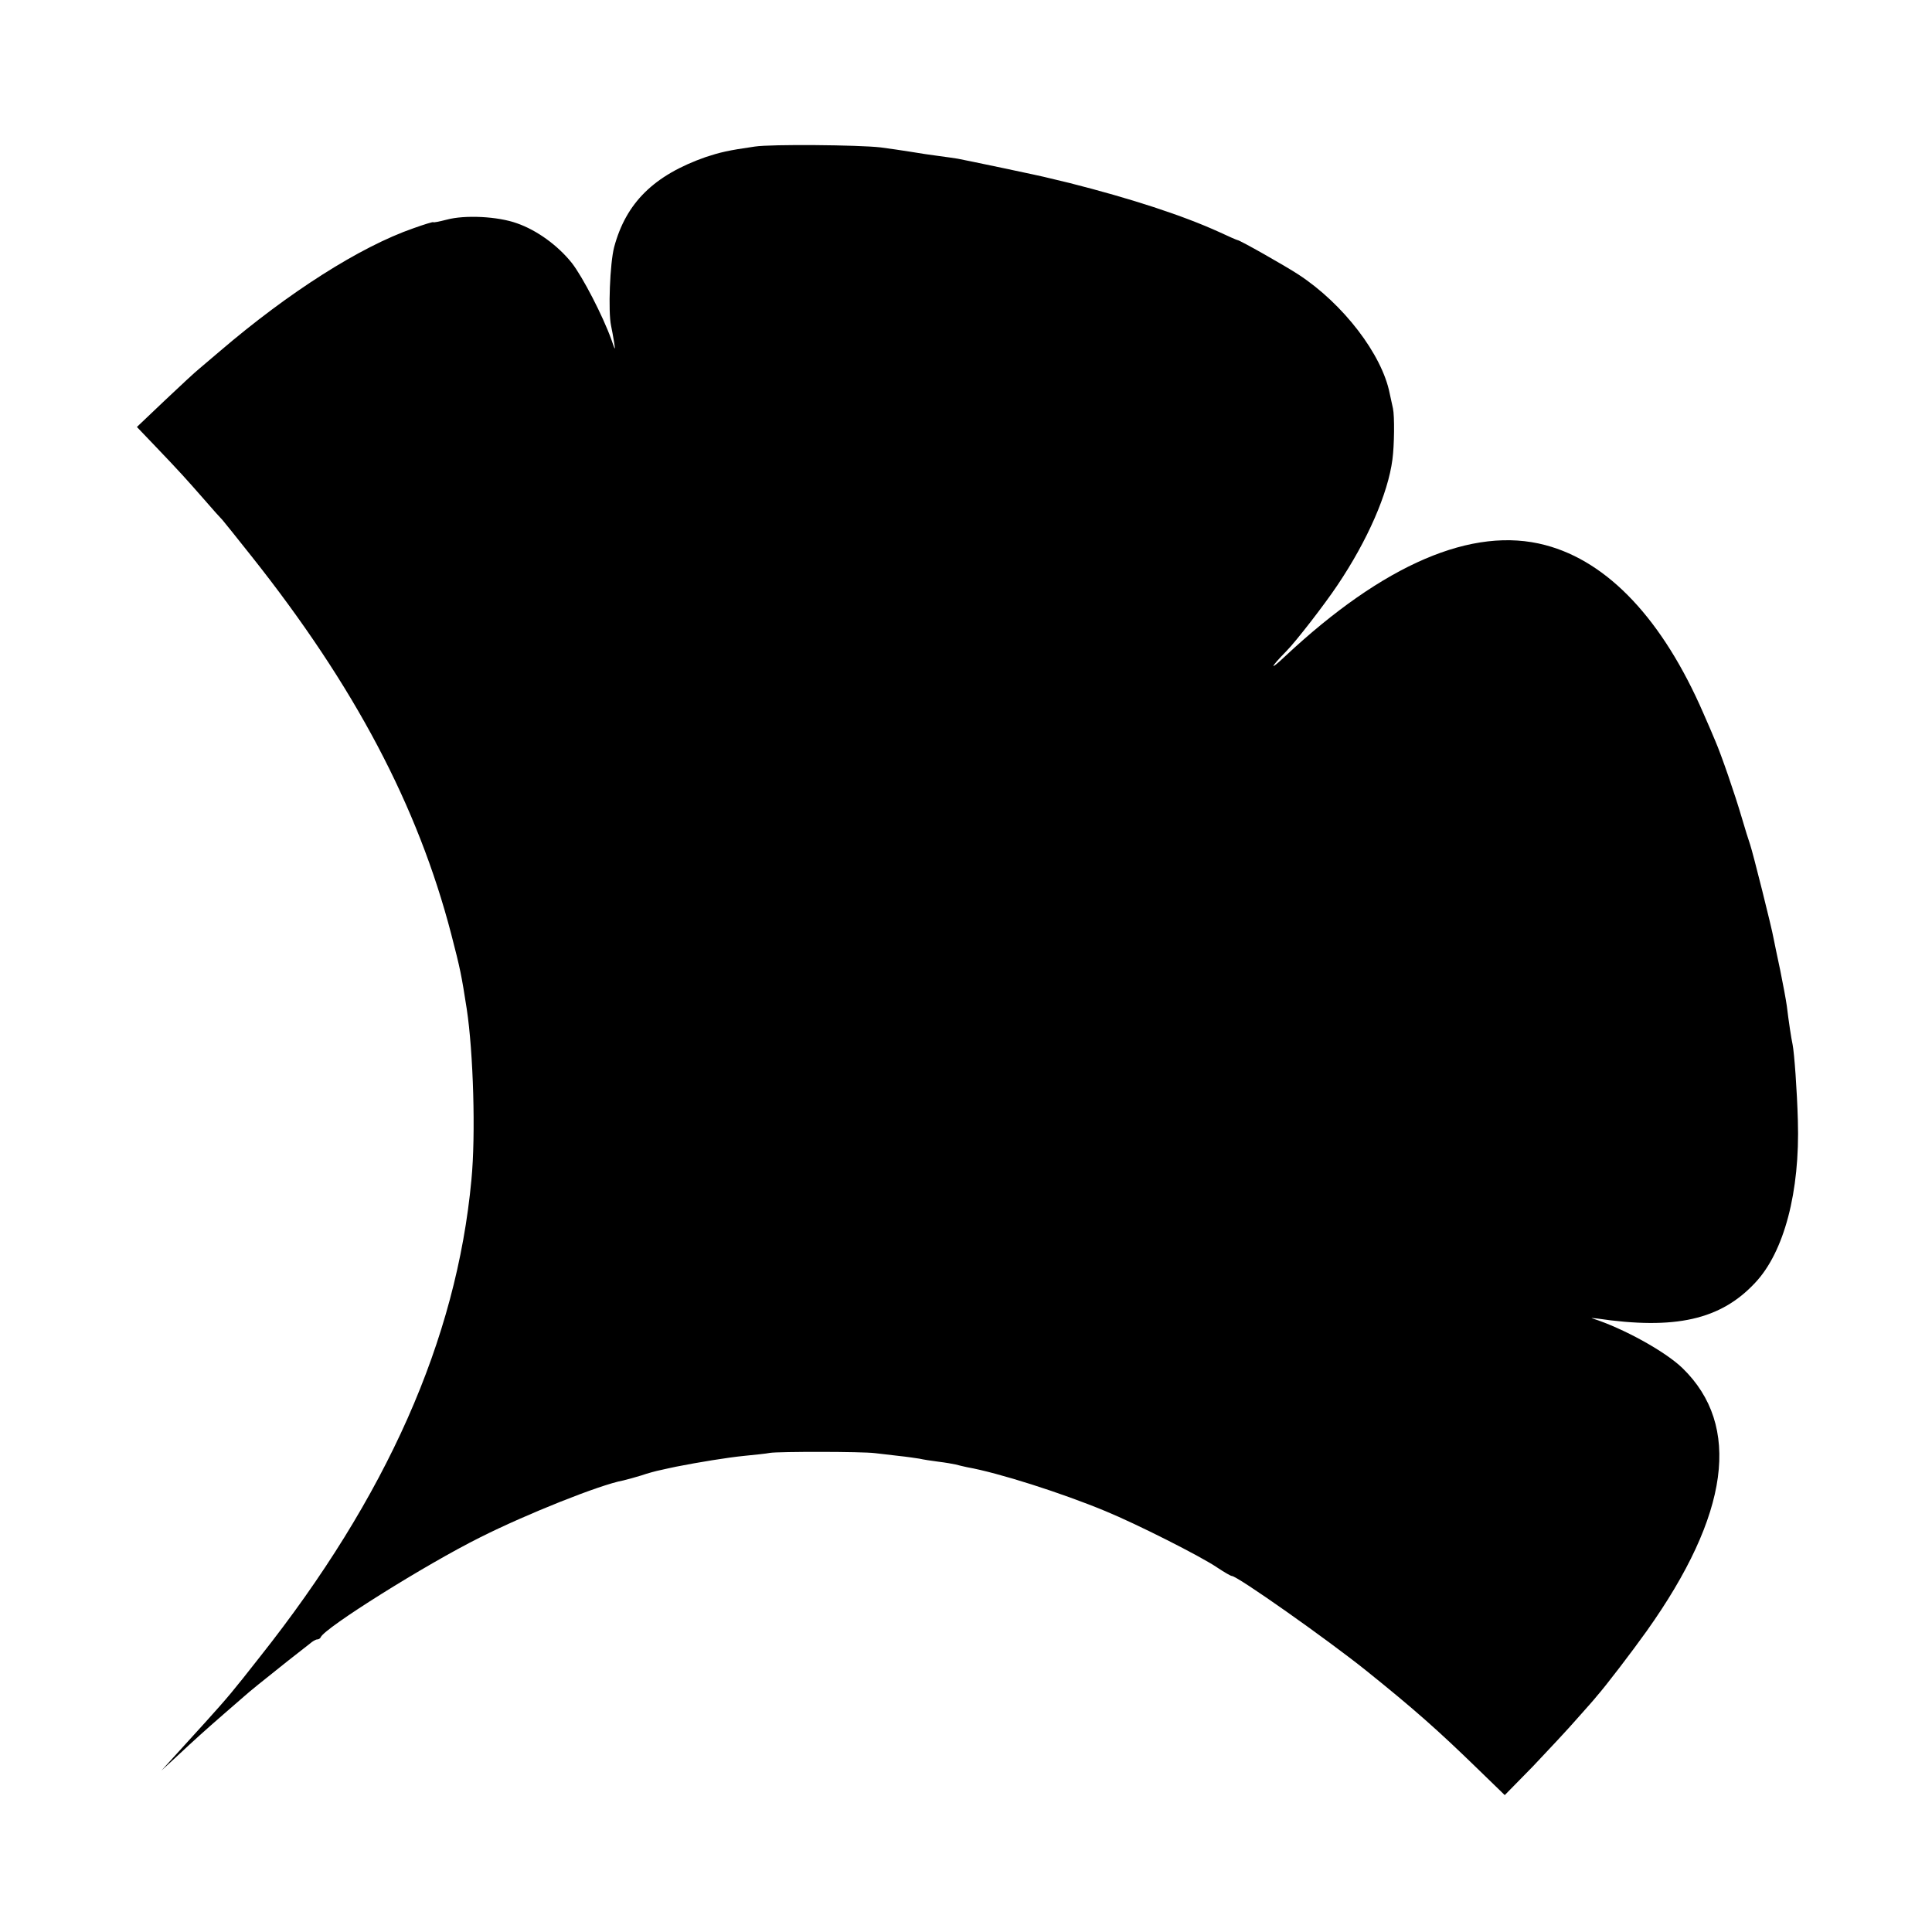
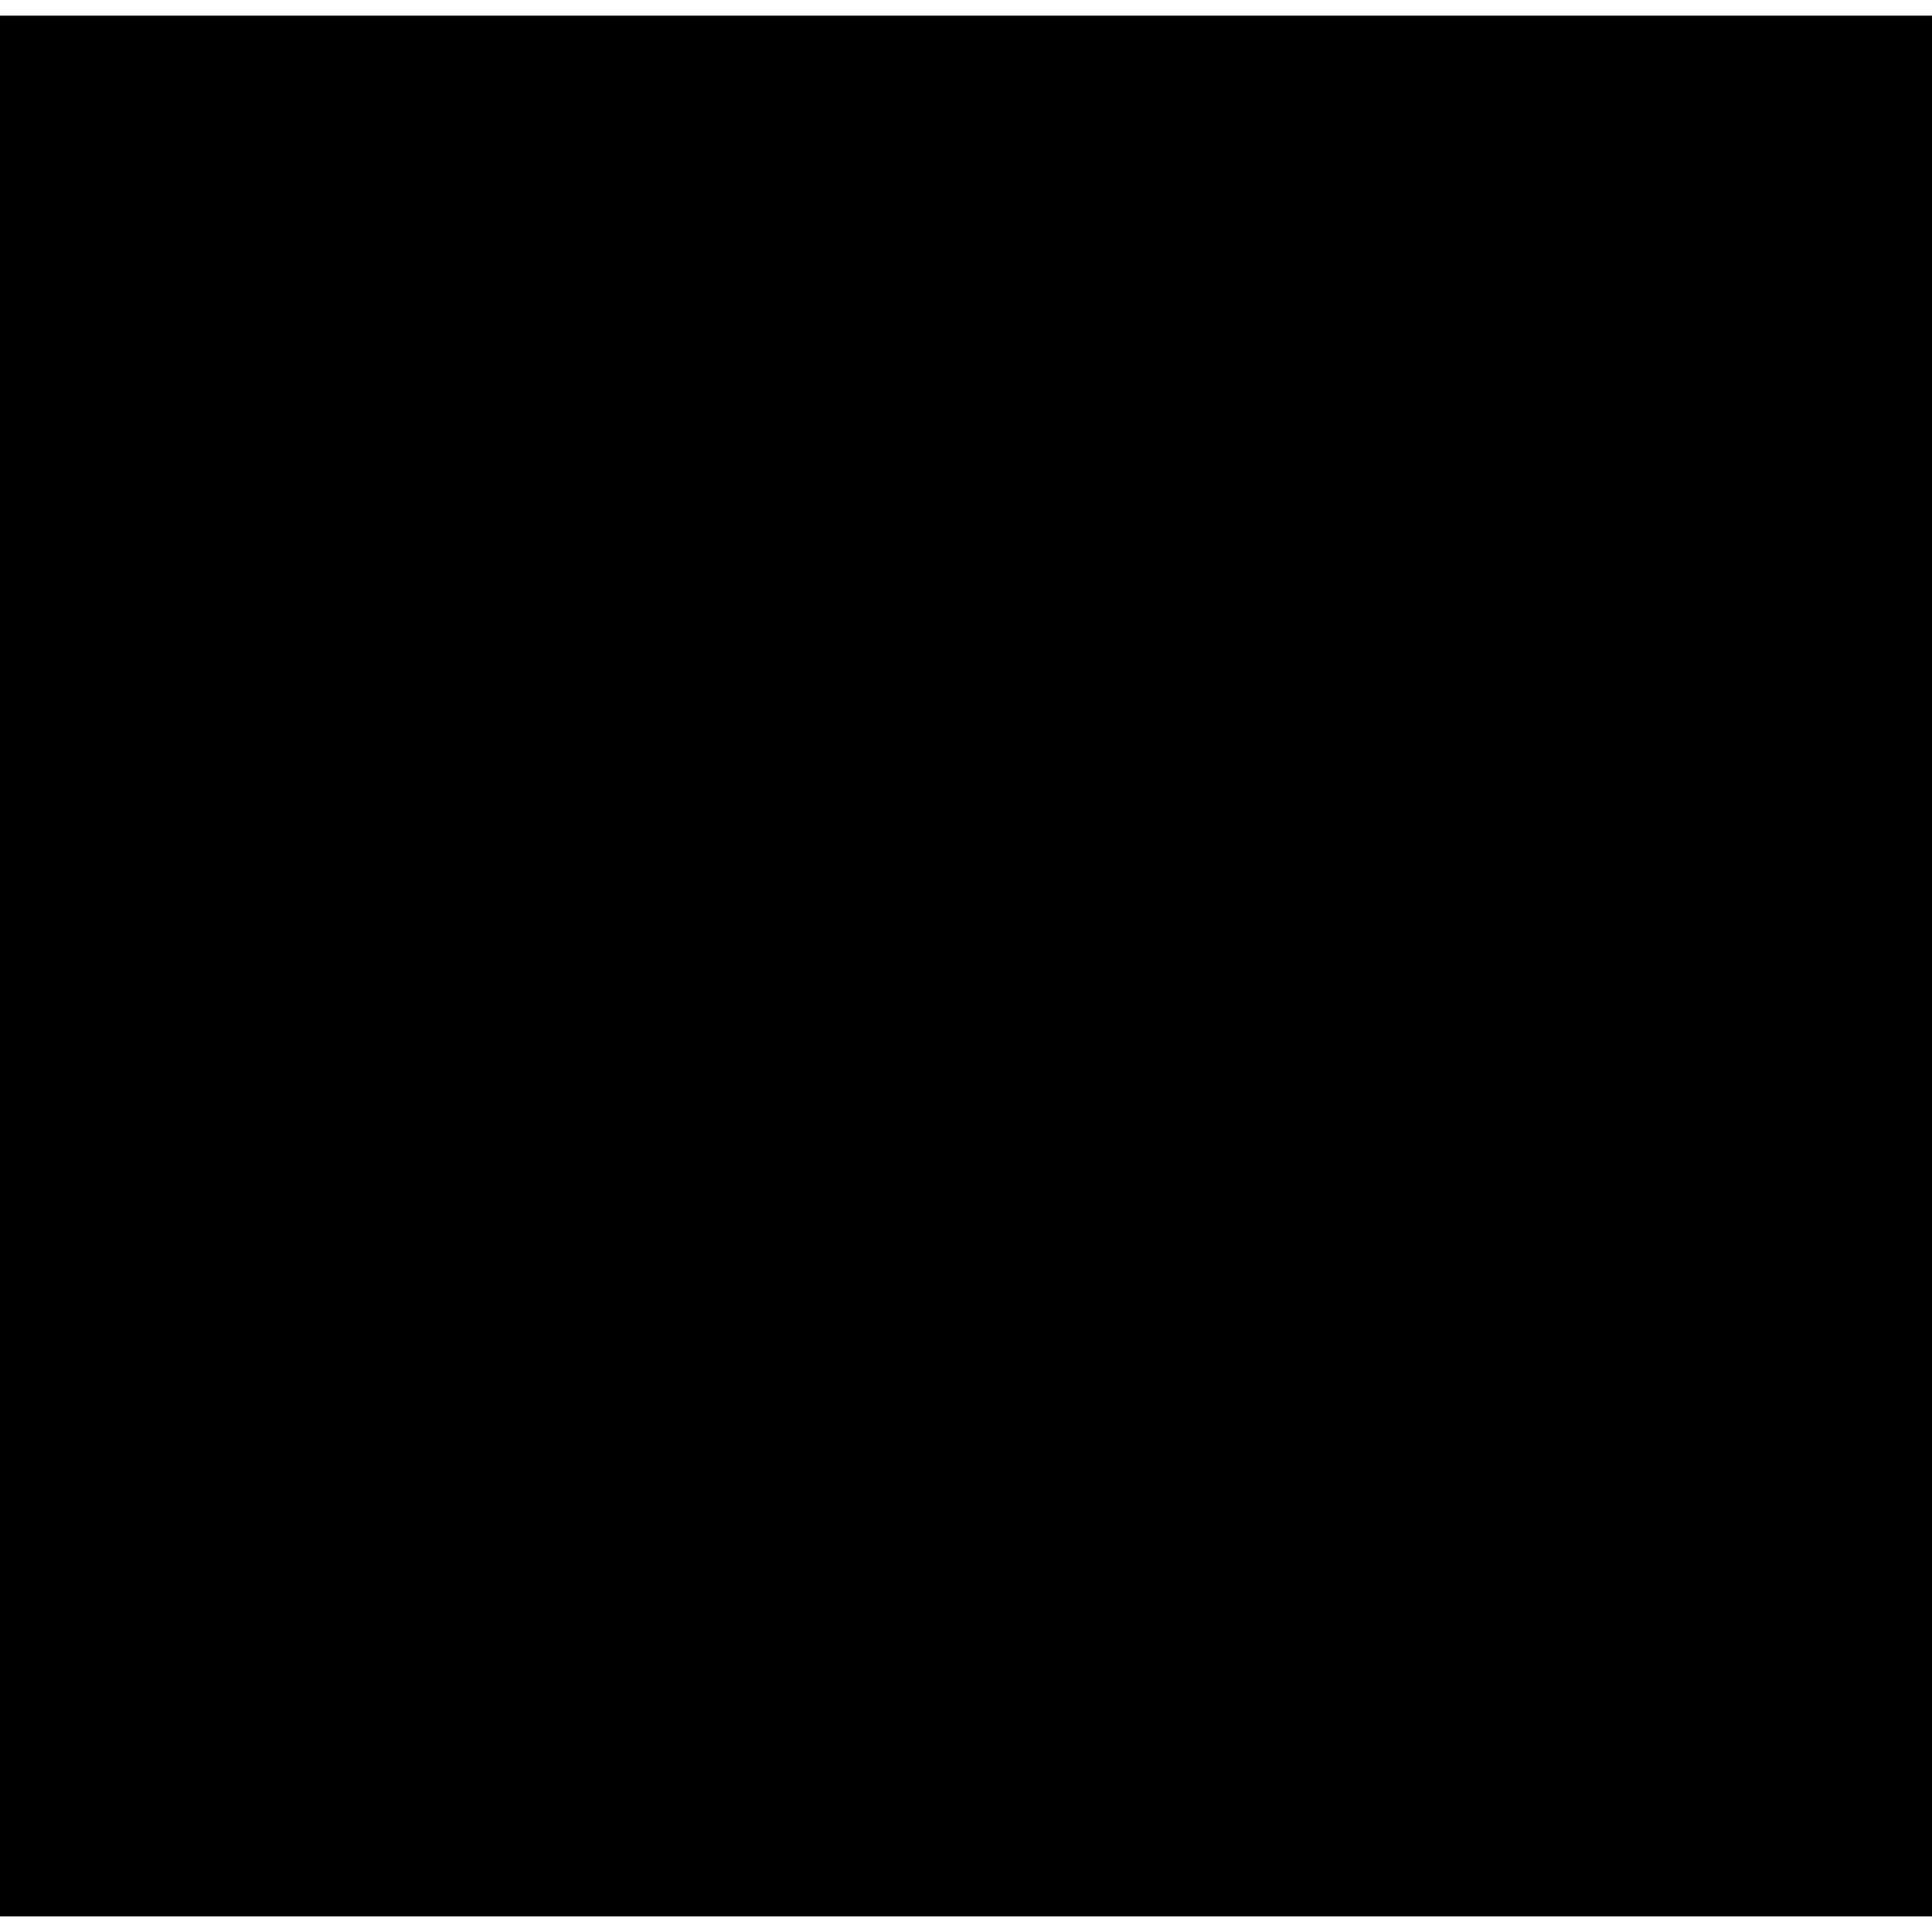
- <svg xmlns="http://www.w3.org/2000/svg" version="1.0" width="700pt" height="700pt" viewBox="0 0 700 700" preserveAspectRatio="xMidYMid meet">
-   <g transform="translate(0,700) scale(0.1,-0.1)" fill="#000000" stroke="none">
-     <path d="M2735 6469 c-98 -14 -126 -21 -178 -38 -188 -66 -289 -166 -332 -327 -15 -58 -22 -232 -11 -284 3 -14 8 -41 11 -60 5 -32 4 -31 -10 10 -31 86 -104 227 -143 277 -51 64 -127 119 -199 144 -69 25 -189 31 -255 13 -27 -7 -48 -11 -48 -9 0 2 -33 -8 -72 -22 -193 -67 -452 -232 -702 -446 -27 -23 -60 -51 -73 -62 -14 -11 -70 -63 -126 -116 l-101 -96 66 -69 c90 -94 114 -121 178 -194 30 -35 60 -68 66 -74 5 -6 53 -65 105 -131 374 -471 603 -905 724 -1370 33 -127 37 -148 56 -270 24 -157 33 -457 17 -620 -54 -579 -307 -1149 -767 -1729 -98 -125 -114 -144 -196 -235 -54 -59 -60 -66 -120 -132 l-40 -44 50 46 c76 71 104 96 175 158 36 31 70 61 76 66 14 13 72 60 154 125 36 28 73 57 83 65 9 8 21 15 26 15 5 0 11 3 13 8 14 34 381 264 578 362 167 84 435 191 518 206 13 3 42 11 65 18 23 8 56 17 72 20 17 4 41 9 55 12 81 16 185 33 245 39 39 4 81 8 95 11 32 5 334 5 380 -1 19 -2 58 -7 86 -10 29 -3 62 -8 75 -10 13 -3 44 -8 69 -11 25 -3 53 -8 62 -10 10 -3 29 -7 42 -10 113 -20 342 -93 501 -159 112 -46 346 -164 406 -205 24 -16 48 -30 52 -30 20 0 346 -230 487 -343 173 -139 259 -215 403 -355 l99 -96 102 104 c55 58 128 136 161 174 33 37 65 73 70 80 32 36 129 163 181 236 301 423 344 745 130 953 -63 61 -216 145 -326 180 -8 2 -1 2 15 0 284 -42 449 -5 574 129 105 111 163 330 155 588 -3 110 -13 245 -19 275 -5 23 -14 82 -21 140 -3 22 -14 81 -24 130 -11 50 -21 101 -24 115 -6 36 -75 311 -85 340 -5 14 -19 59 -31 100 -24 82 -74 227 -95 275 -7 17 -26 62 -43 100 -147 339 -345 550 -573 610 -263 70 -586 -69 -944 -404 -57 -54 -54 -41 5 19 35 35 140 171 186 240 109 162 183 332 199 455 7 51 8 158 2 185 -2 8 -7 33 -12 55 -28 141 -168 324 -330 430 -47 31 -213 125 -221 125 -2 0 -32 13 -66 29 -134 61 -322 122 -543 178 -33 8 -67 16 -75 18 -25 7 -303 65 -330 70 -14 2 -45 7 -70 10 -25 3 -70 10 -100 15 -30 5 -80 12 -110 16 -79 9 -396 12 -455 3z" />
+ <svg xmlns="http://www.w3.org/2000/svg" version="1.0" width="370pt" height="370pt" viewBox="0 0 370 370" preserveAspectRatio="xMidYMid meet">
+   <g transform="translate(0,370) scale(0.1,-0.1)" fill="#000000" stroke="none">
+     <path d="M0 1850 l0 -1820 1850 0 1850 0 0 1820 0 1820 -1850 0 -1850 0 0 -1820z" />
  </g>
</svg>
